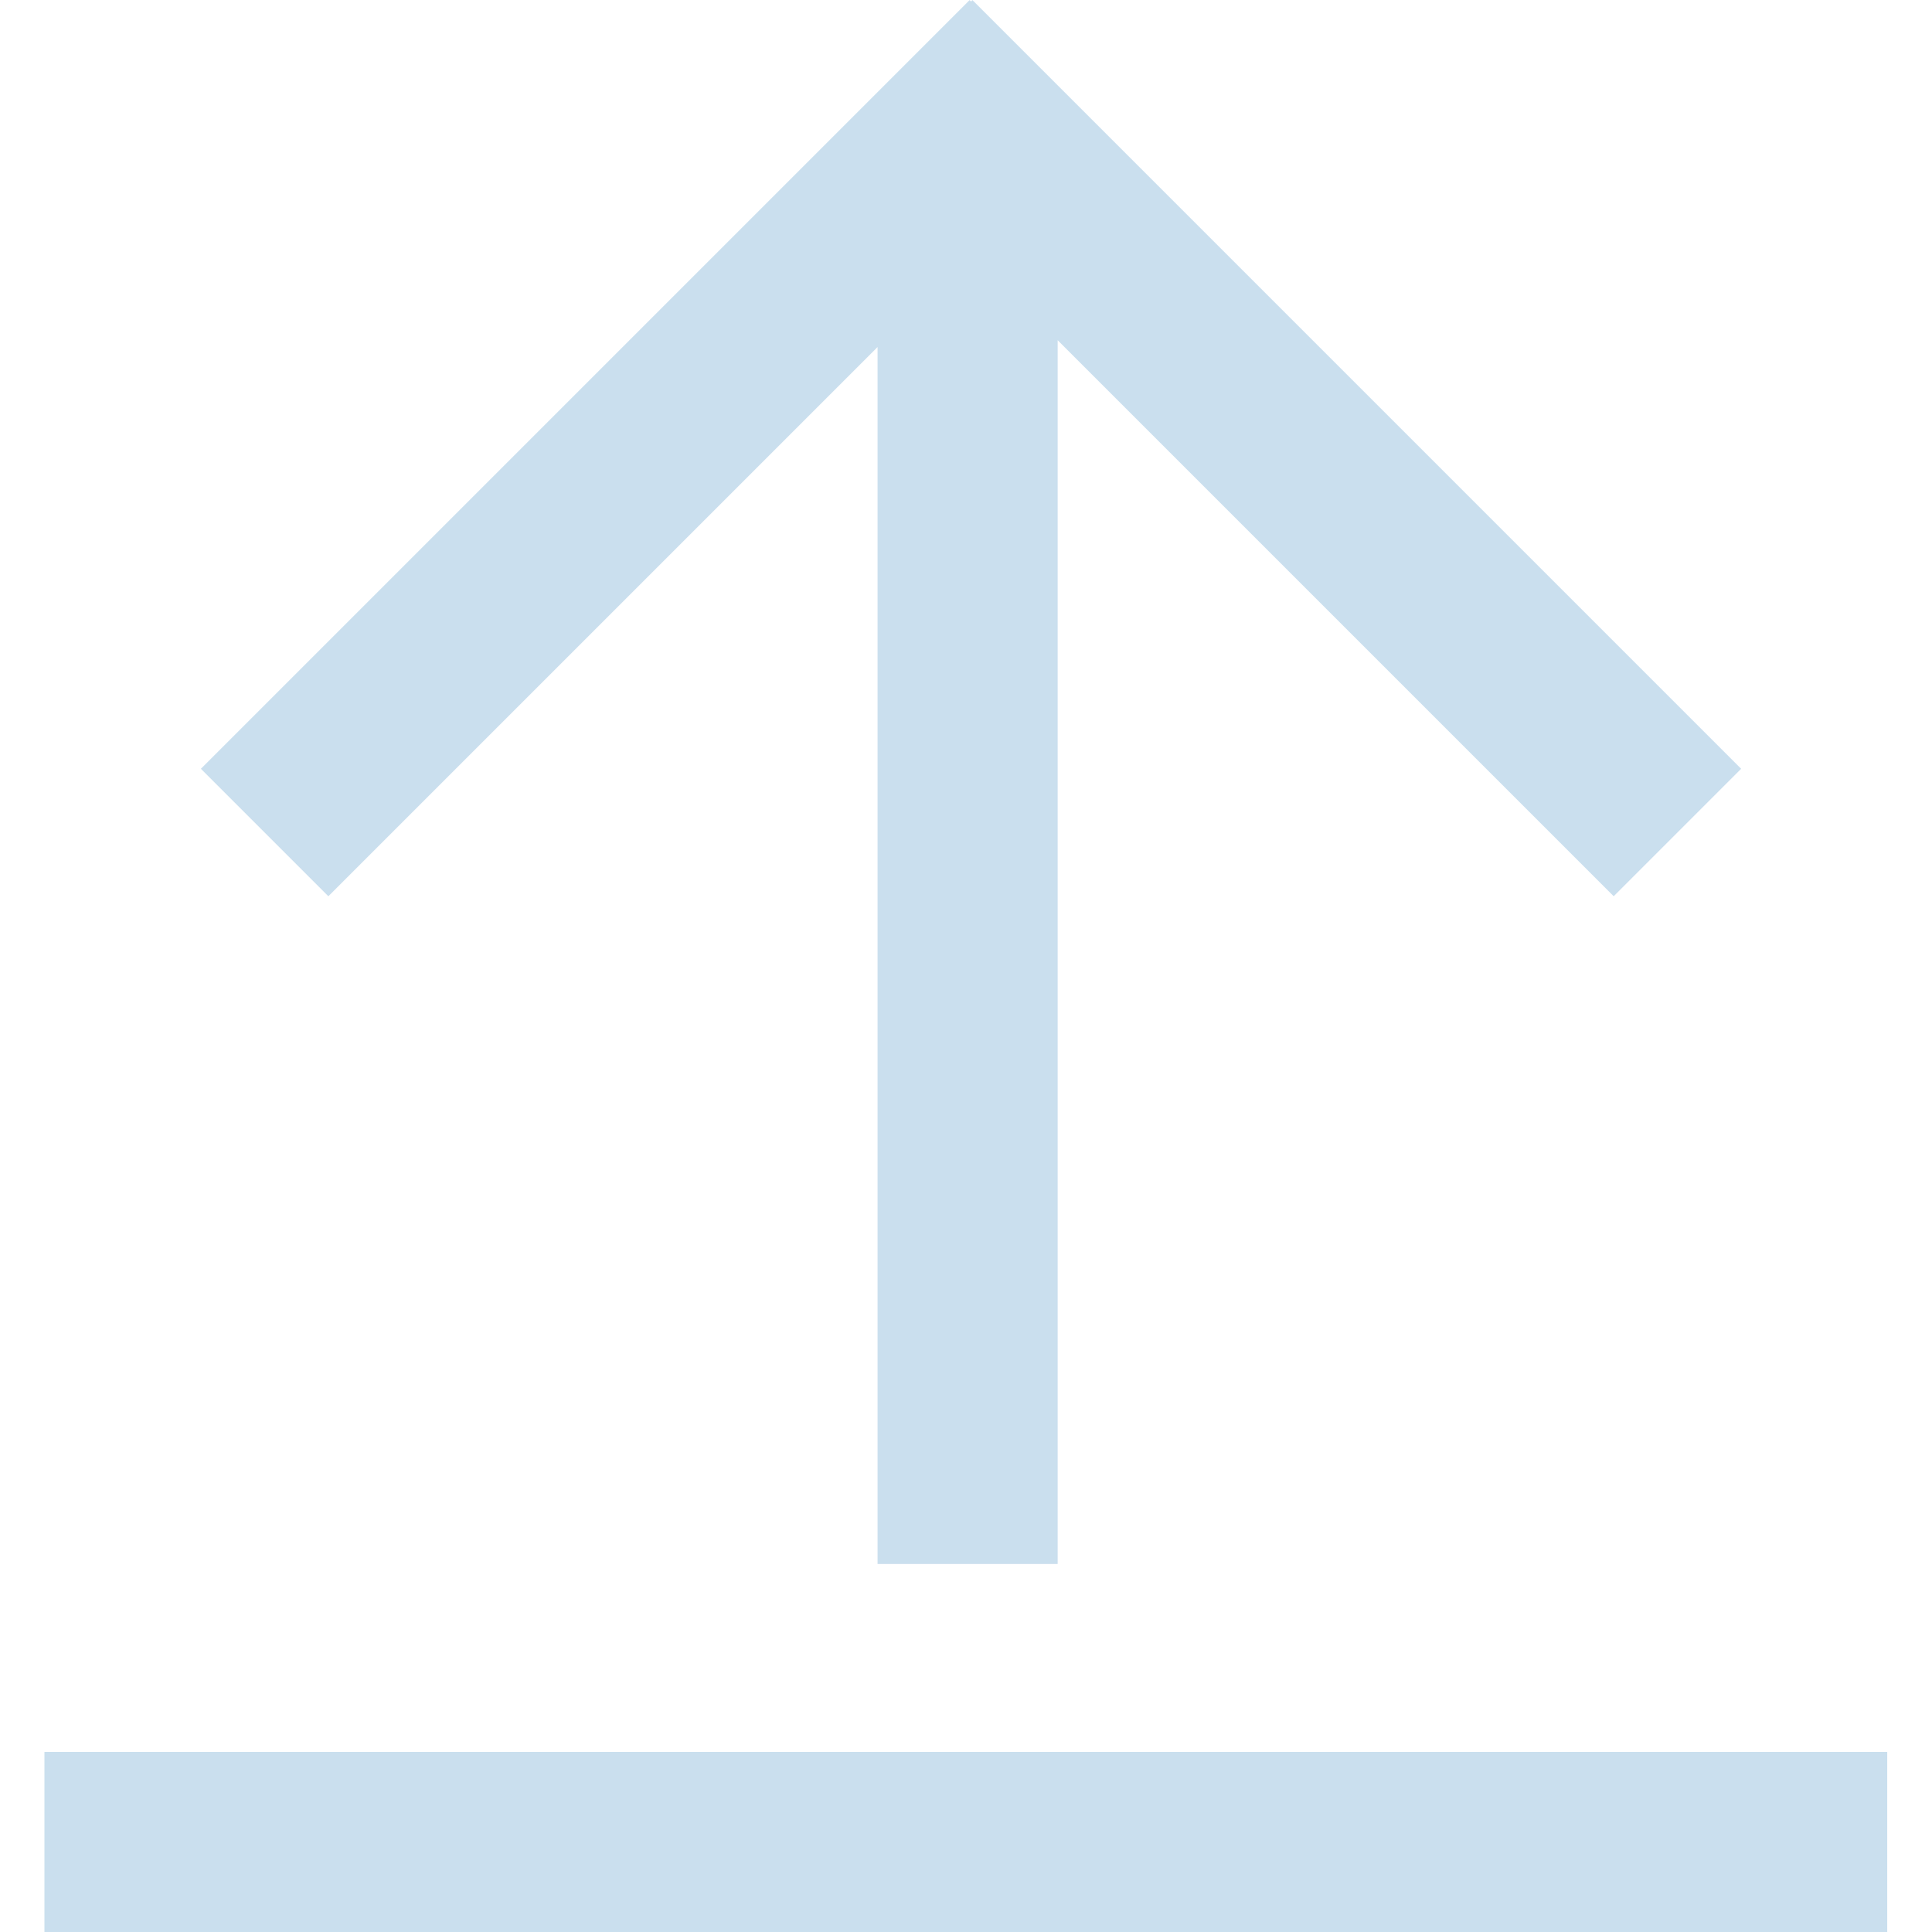
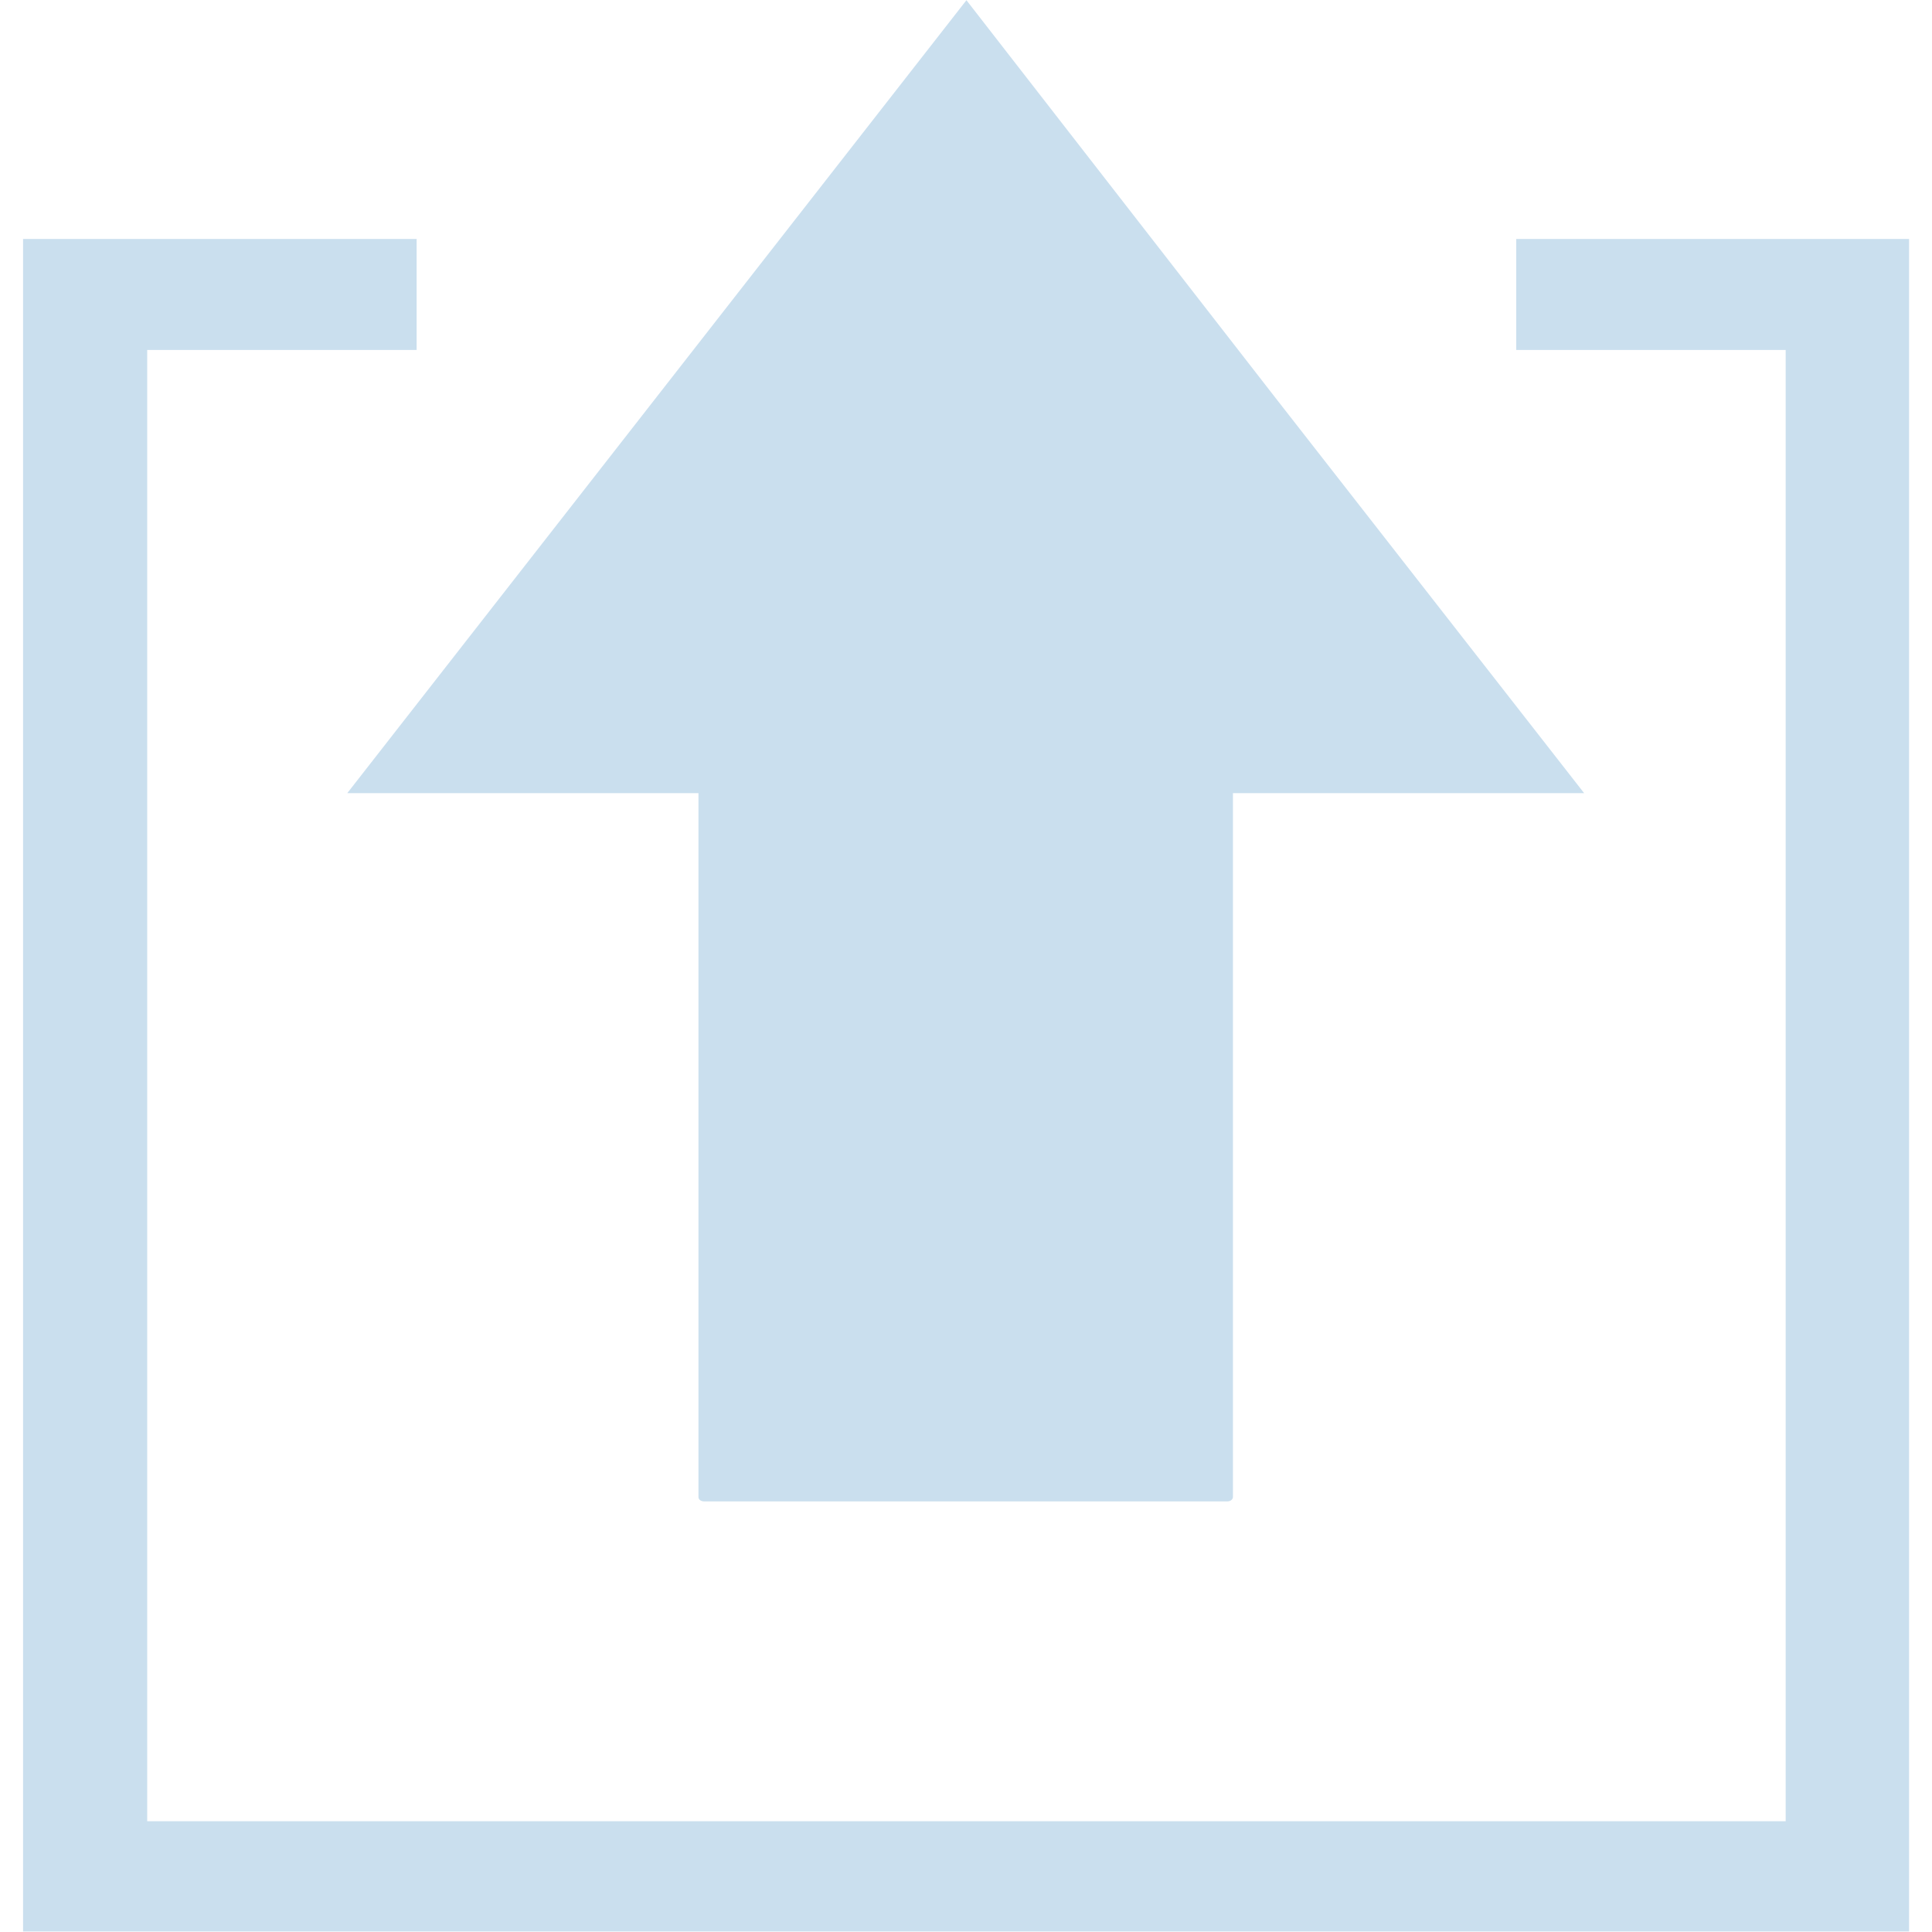
- <svg xmlns="http://www.w3.org/2000/svg" width="14" height="14" viewBox="0 0 3.704 3.704" version="1.1" id="svg8">
+ <svg xmlns="http://www.w3.org/2000/svg" width="10" height="10" viewBox="0 0 2.646 2.646" version="1.1" id="svg8">
  <defs id="defs2" />
-   <g id="layer1" transform="translate(232.8026,-261.6424)">
-     <g id="g913" transform="matrix(0.6864113,0,0,0.6864113,-74.45704,81.20769)">
-       <rect ry="0" y="267.76" x="-230.562" height="0.503" width="5.147" id="rect901" style="fill:#cadfee;fill-opacity:1;stroke-width:0.069" />
-       <path id="rect903" d="m -227.978,262.867 -2.147,2.147 0.356,0.356 1.534,-1.534 v 3.399 h 0.503 v -3.418 l 1.553,1.553 0.356,-0.356 -2.147,-2.147 -0.004,0.004 z" style="fill:#cadfee;fill-opacity:1;stroke-width:0.062" />
-     </g>
+   <g id="layer1" transform="translate(232.8026,-262.7007)">
+     <path style="fill:#cadfee;fill-opacity:1;stroke-width:0.003" d="m -232.771,263.028 v 2.318 h 2.583 v -2.318 h -0.538 v 0.152 h 0.369 v 2.015 h -2.244 v -2.015 h 0.369 v -0.152 z" id="rect826" />
+     <path style="fill:#cadfee;fill-opacity:1;stroke-width:0.004" d="m -231.479,262.701 -0.424,0.543 -0.424,0.543 h 0.481 v 0.964 c 0,0.004 0.004,0.006 0.008,0.006 h 0.716 c 0.005,0 0.008,-0.003 0.008,-0.006 v -0.964 h 0.481 l -0.424,-0.543 z" id="rect834" />
  </g>
</svg>
